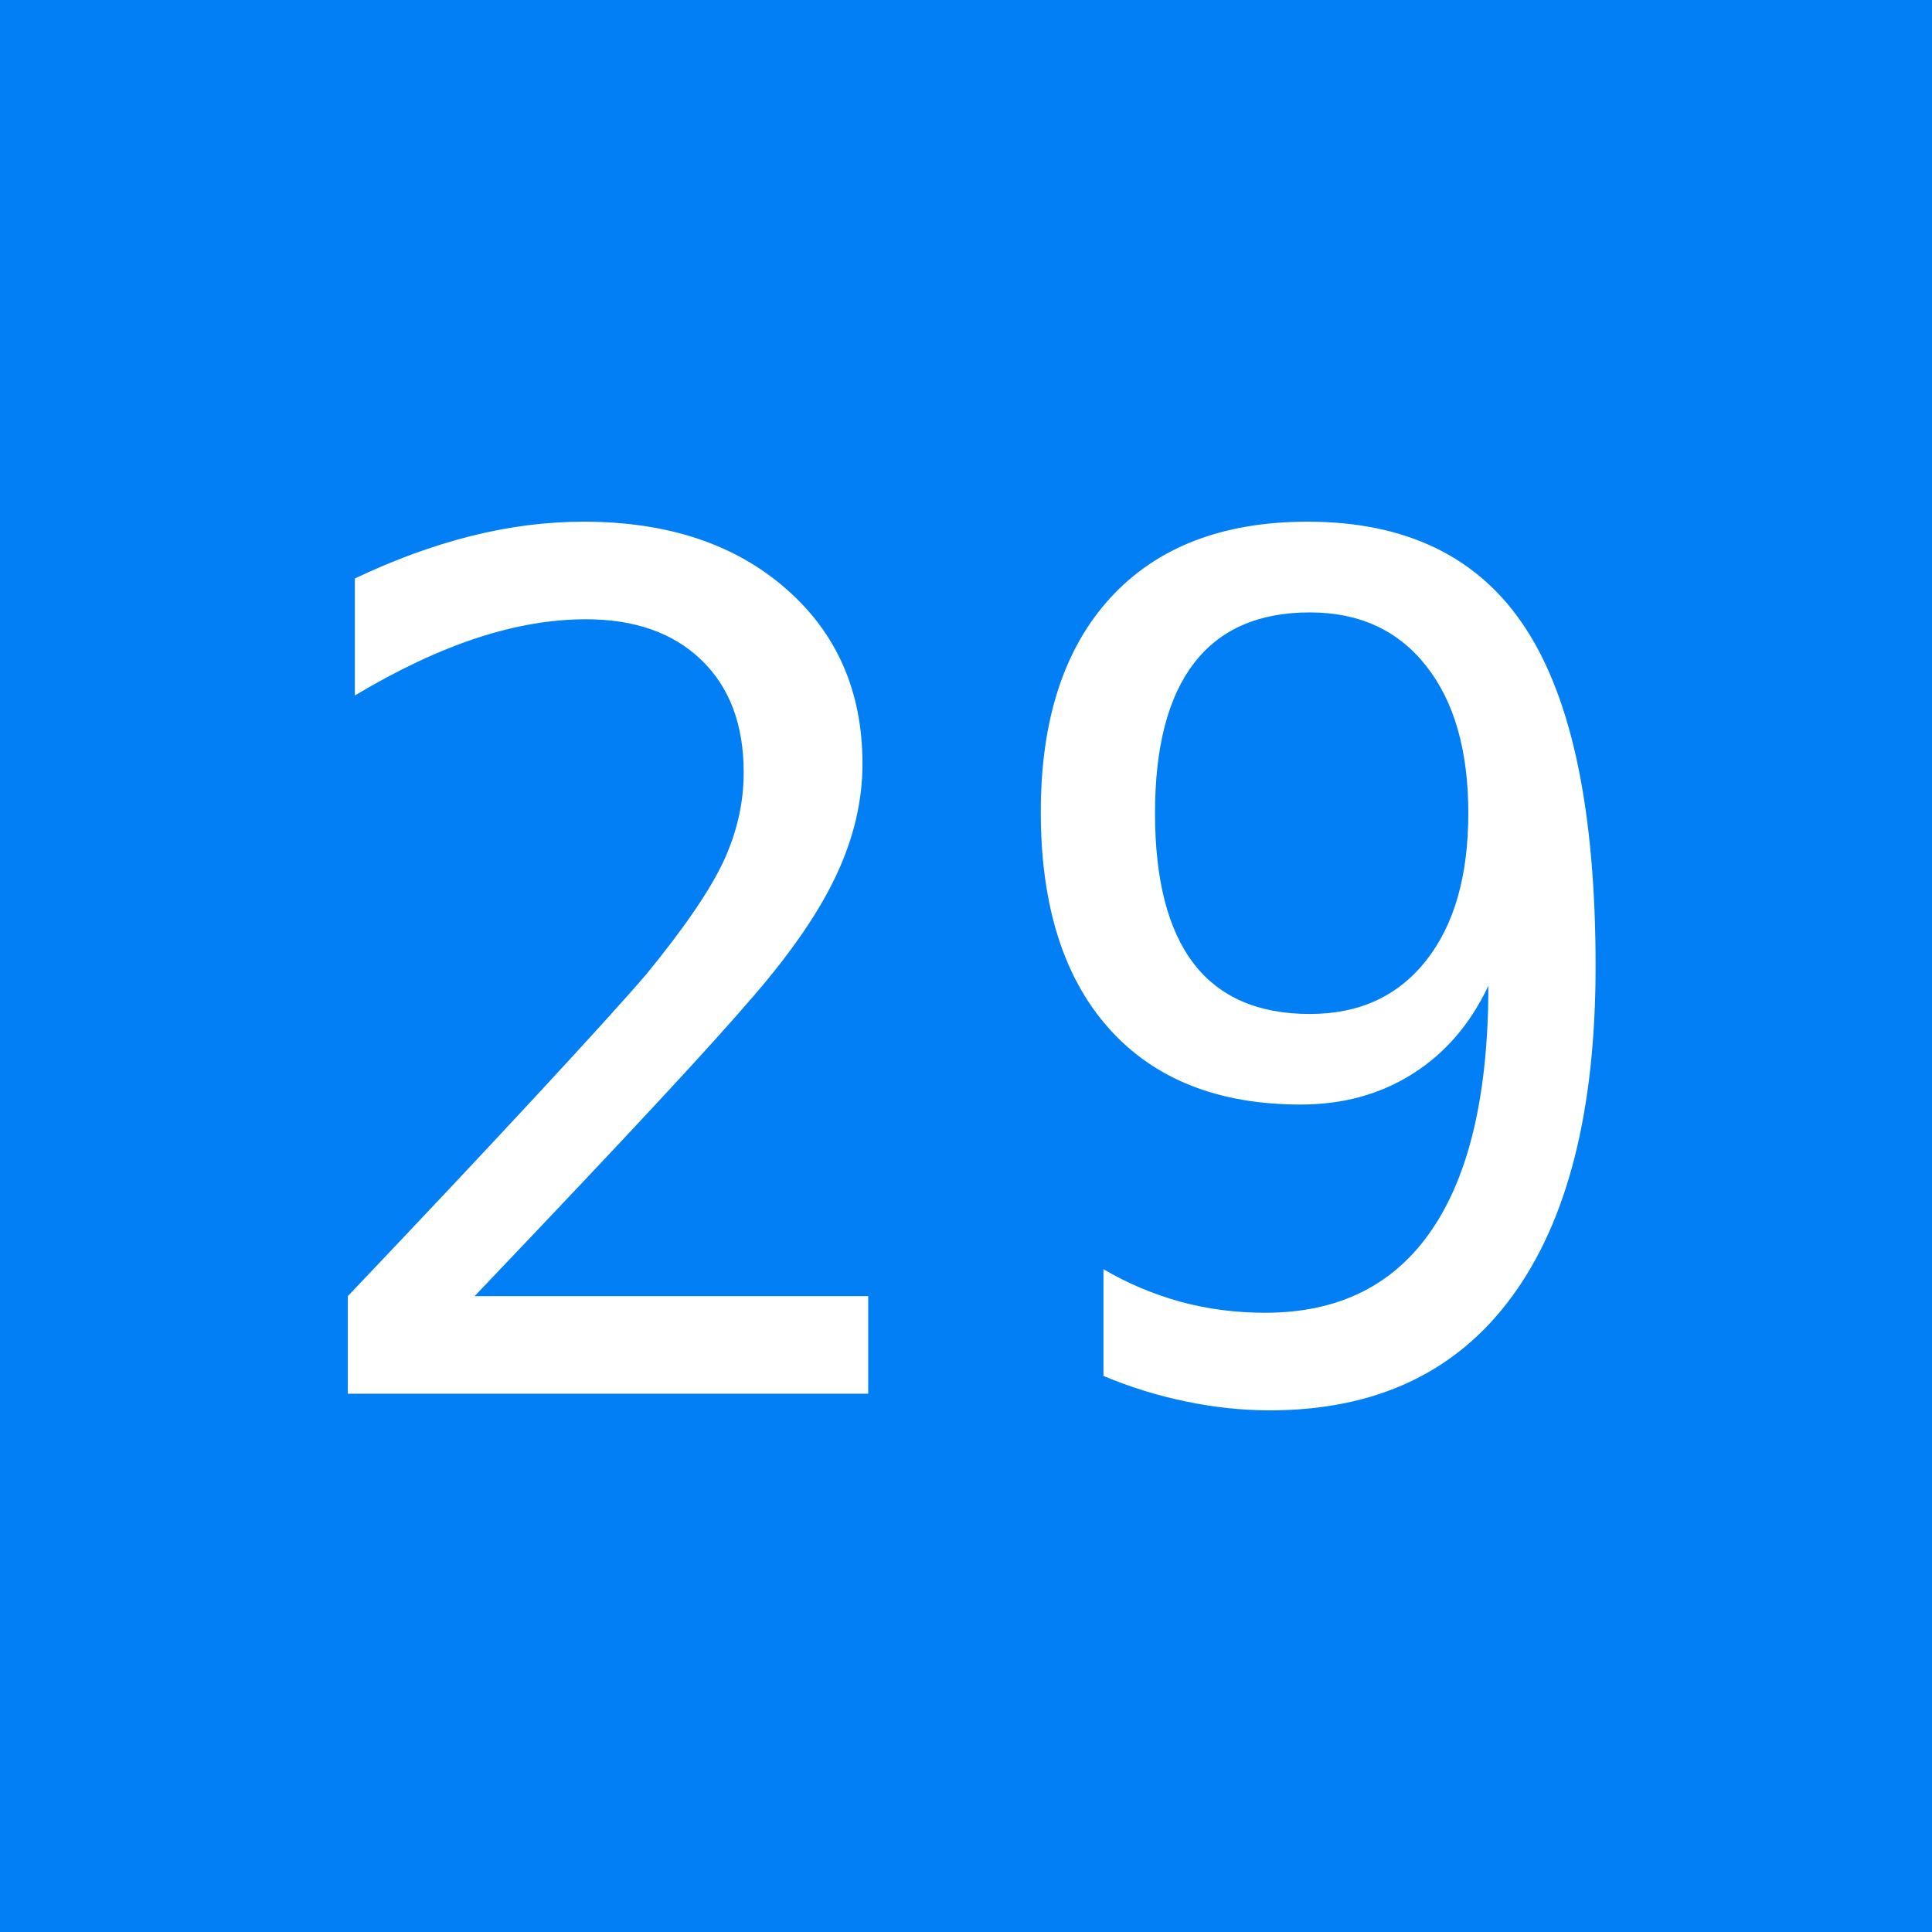
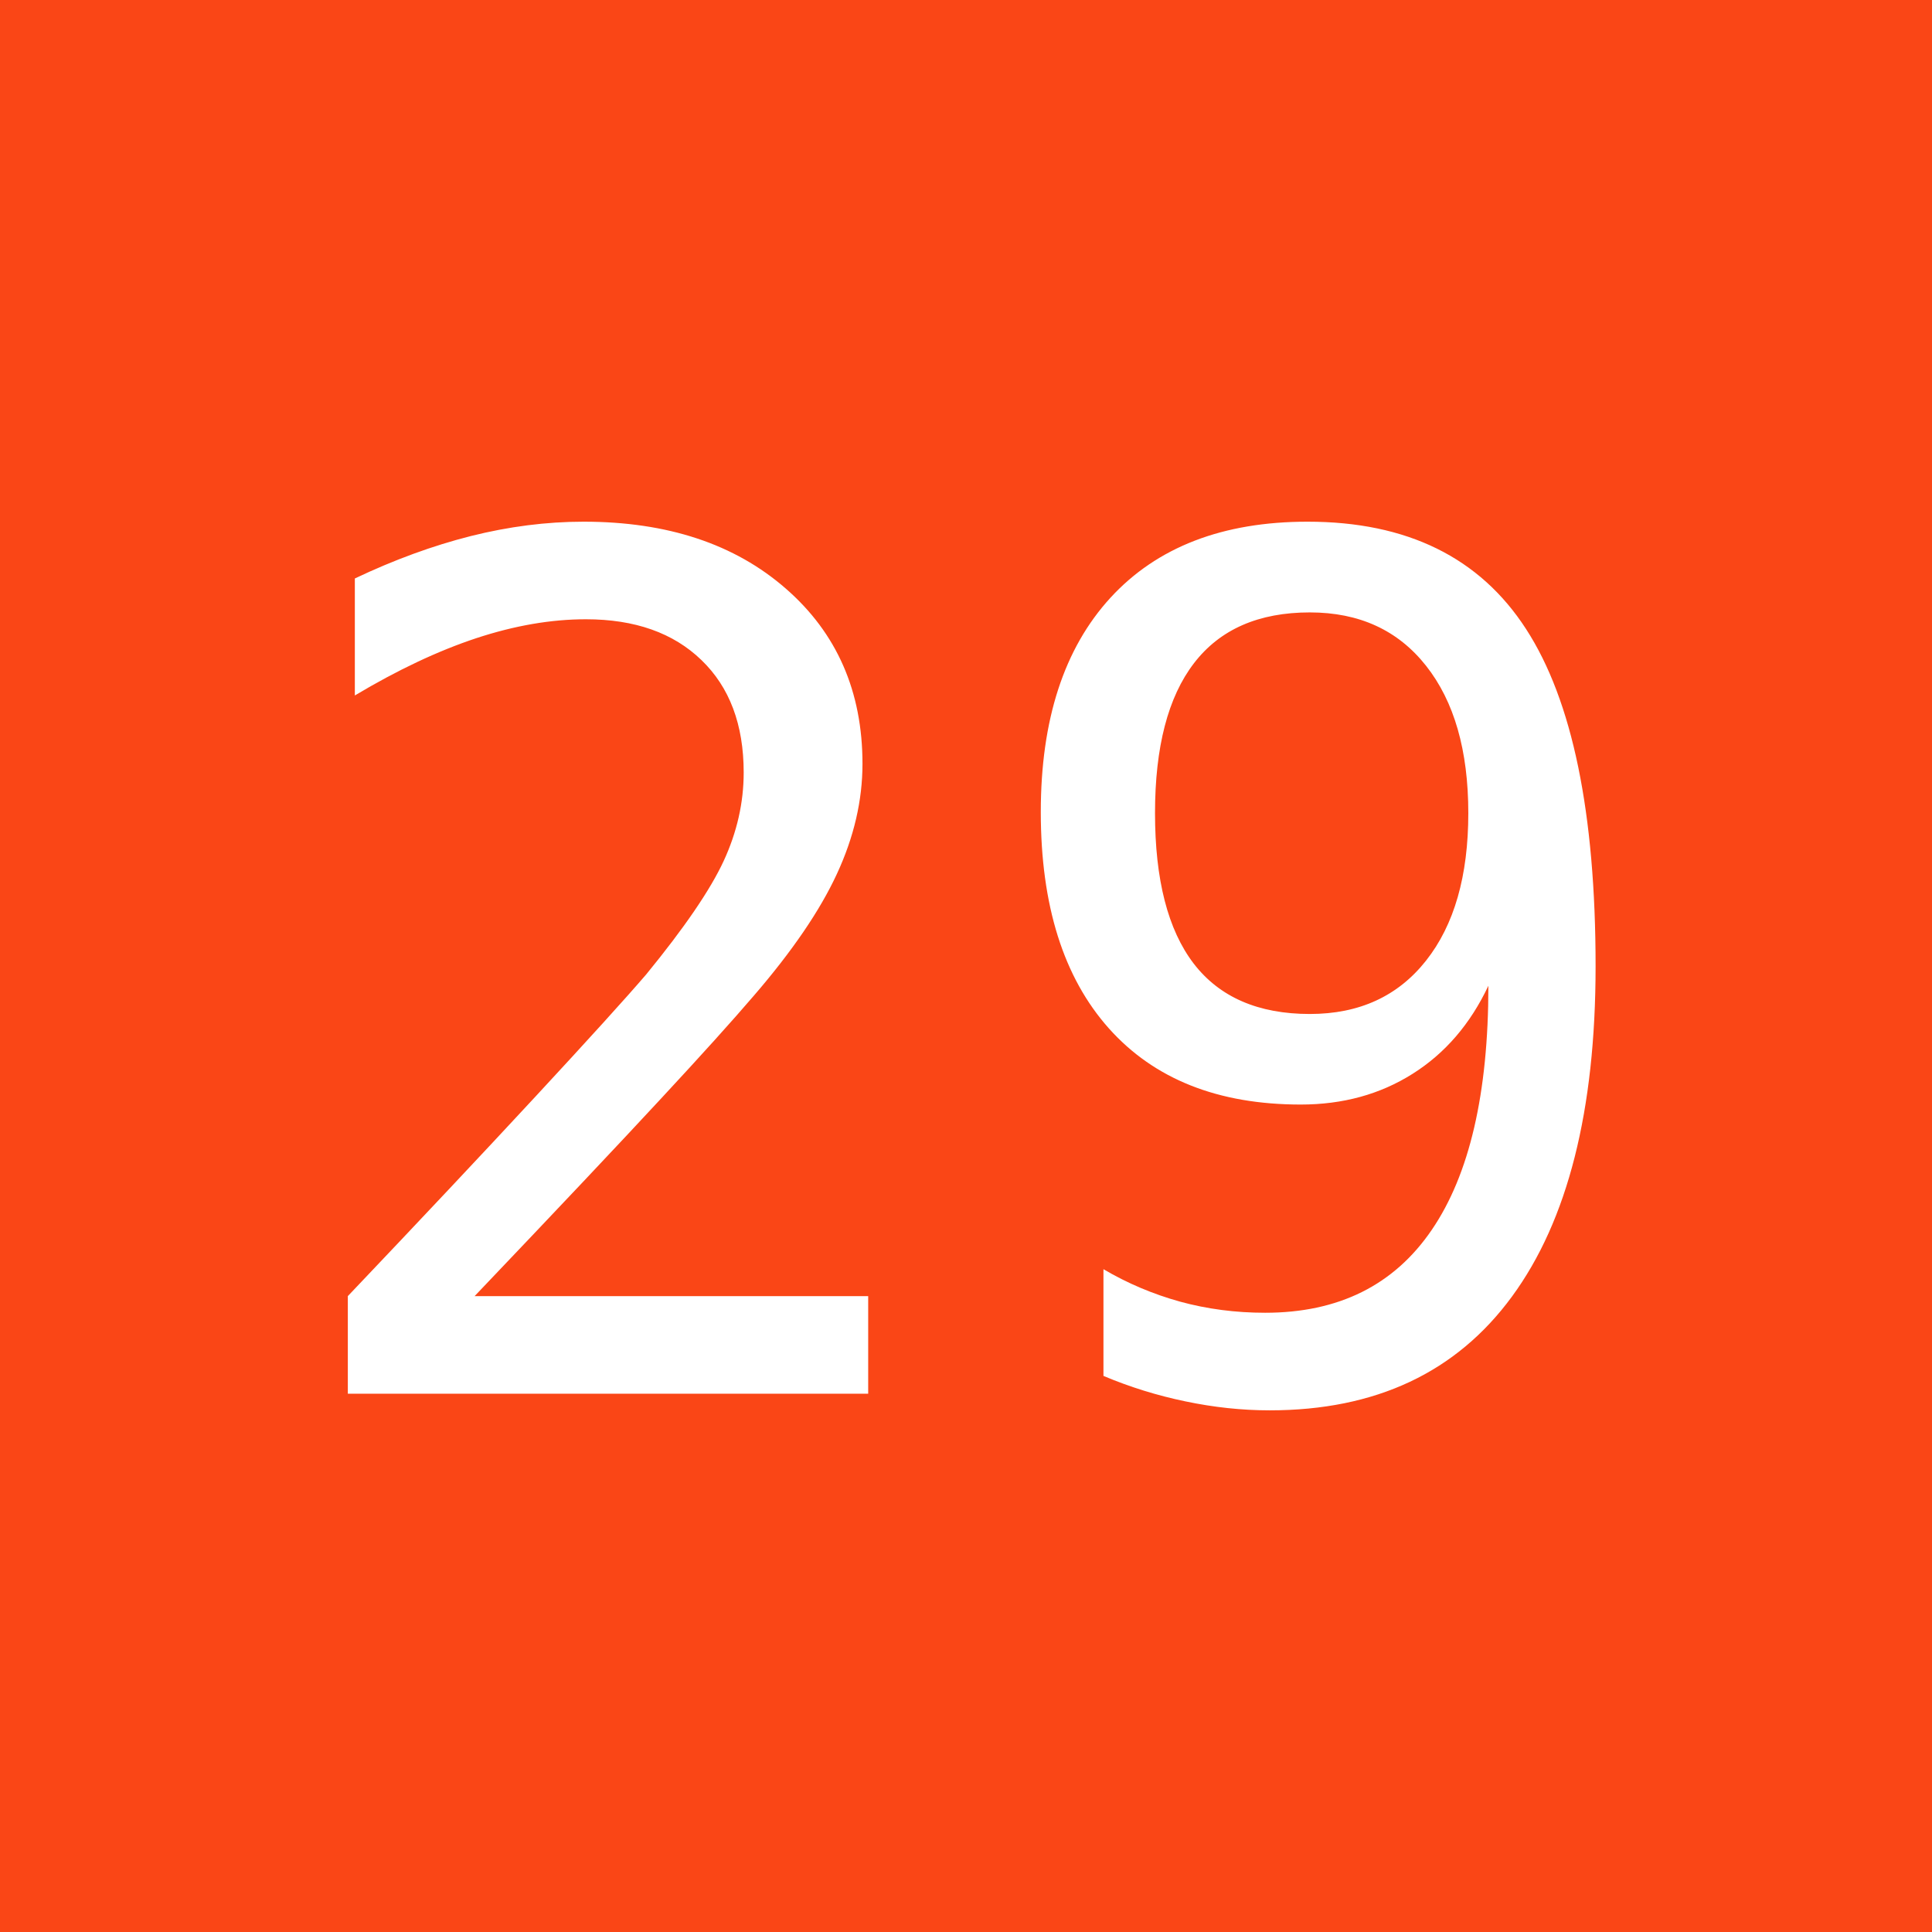
<svg xmlns="http://www.w3.org/2000/svg" width="52.211mm" height="52.211mm" viewBox="0 0 185 185" id="svg2" version="1.1">
  <defs id="defs4" />
  <g id="layer1" transform="translate(-125.5531,-92.80733)" style="display:inline">
-     <path style="opacity:1;fill:#027ff4;fill-opacity:1" d="m 125.553,185.307 0,-92.5 92.5,0 92.5,0 0,92.5 0,92.5 -92.5,0 -92.5,0 0,-92.5 z" id="path5020" />
+     <path style="opacity:1;fill:#FA4616;fill-opacity:1" d="m 125.553,185.307 0,-92.5 92.5,0 92.5,0 0,92.5 0,92.5 -92.5,0 -92.5,0 0,-92.5 z" id="path5020" />
    <text xml:space="preserve" style="font-style:normal;font-weight:normal;font-size:40px;line-height:125%;font-family:sans-serif;letter-spacing:0px;word-spacing:0px;fill:#000000;fill-opacity:1;stroke:none;stroke-width:1px;stroke-linecap:butt;stroke-linejoin:miter;stroke-opacity:1" x="150.515" y="226.259" id="text5024">
      <tspan id="tspan5026" x="150.515" y="226.259" style="font-style:normal;font-variant:normal;font-weight:normal;font-stretch:normal;font-size:112.5px;font-family:monospace;-inkscape-font-specification:monospace;fill:#ffffff">29</tspan>
    </text>
  </g>
</svg>
